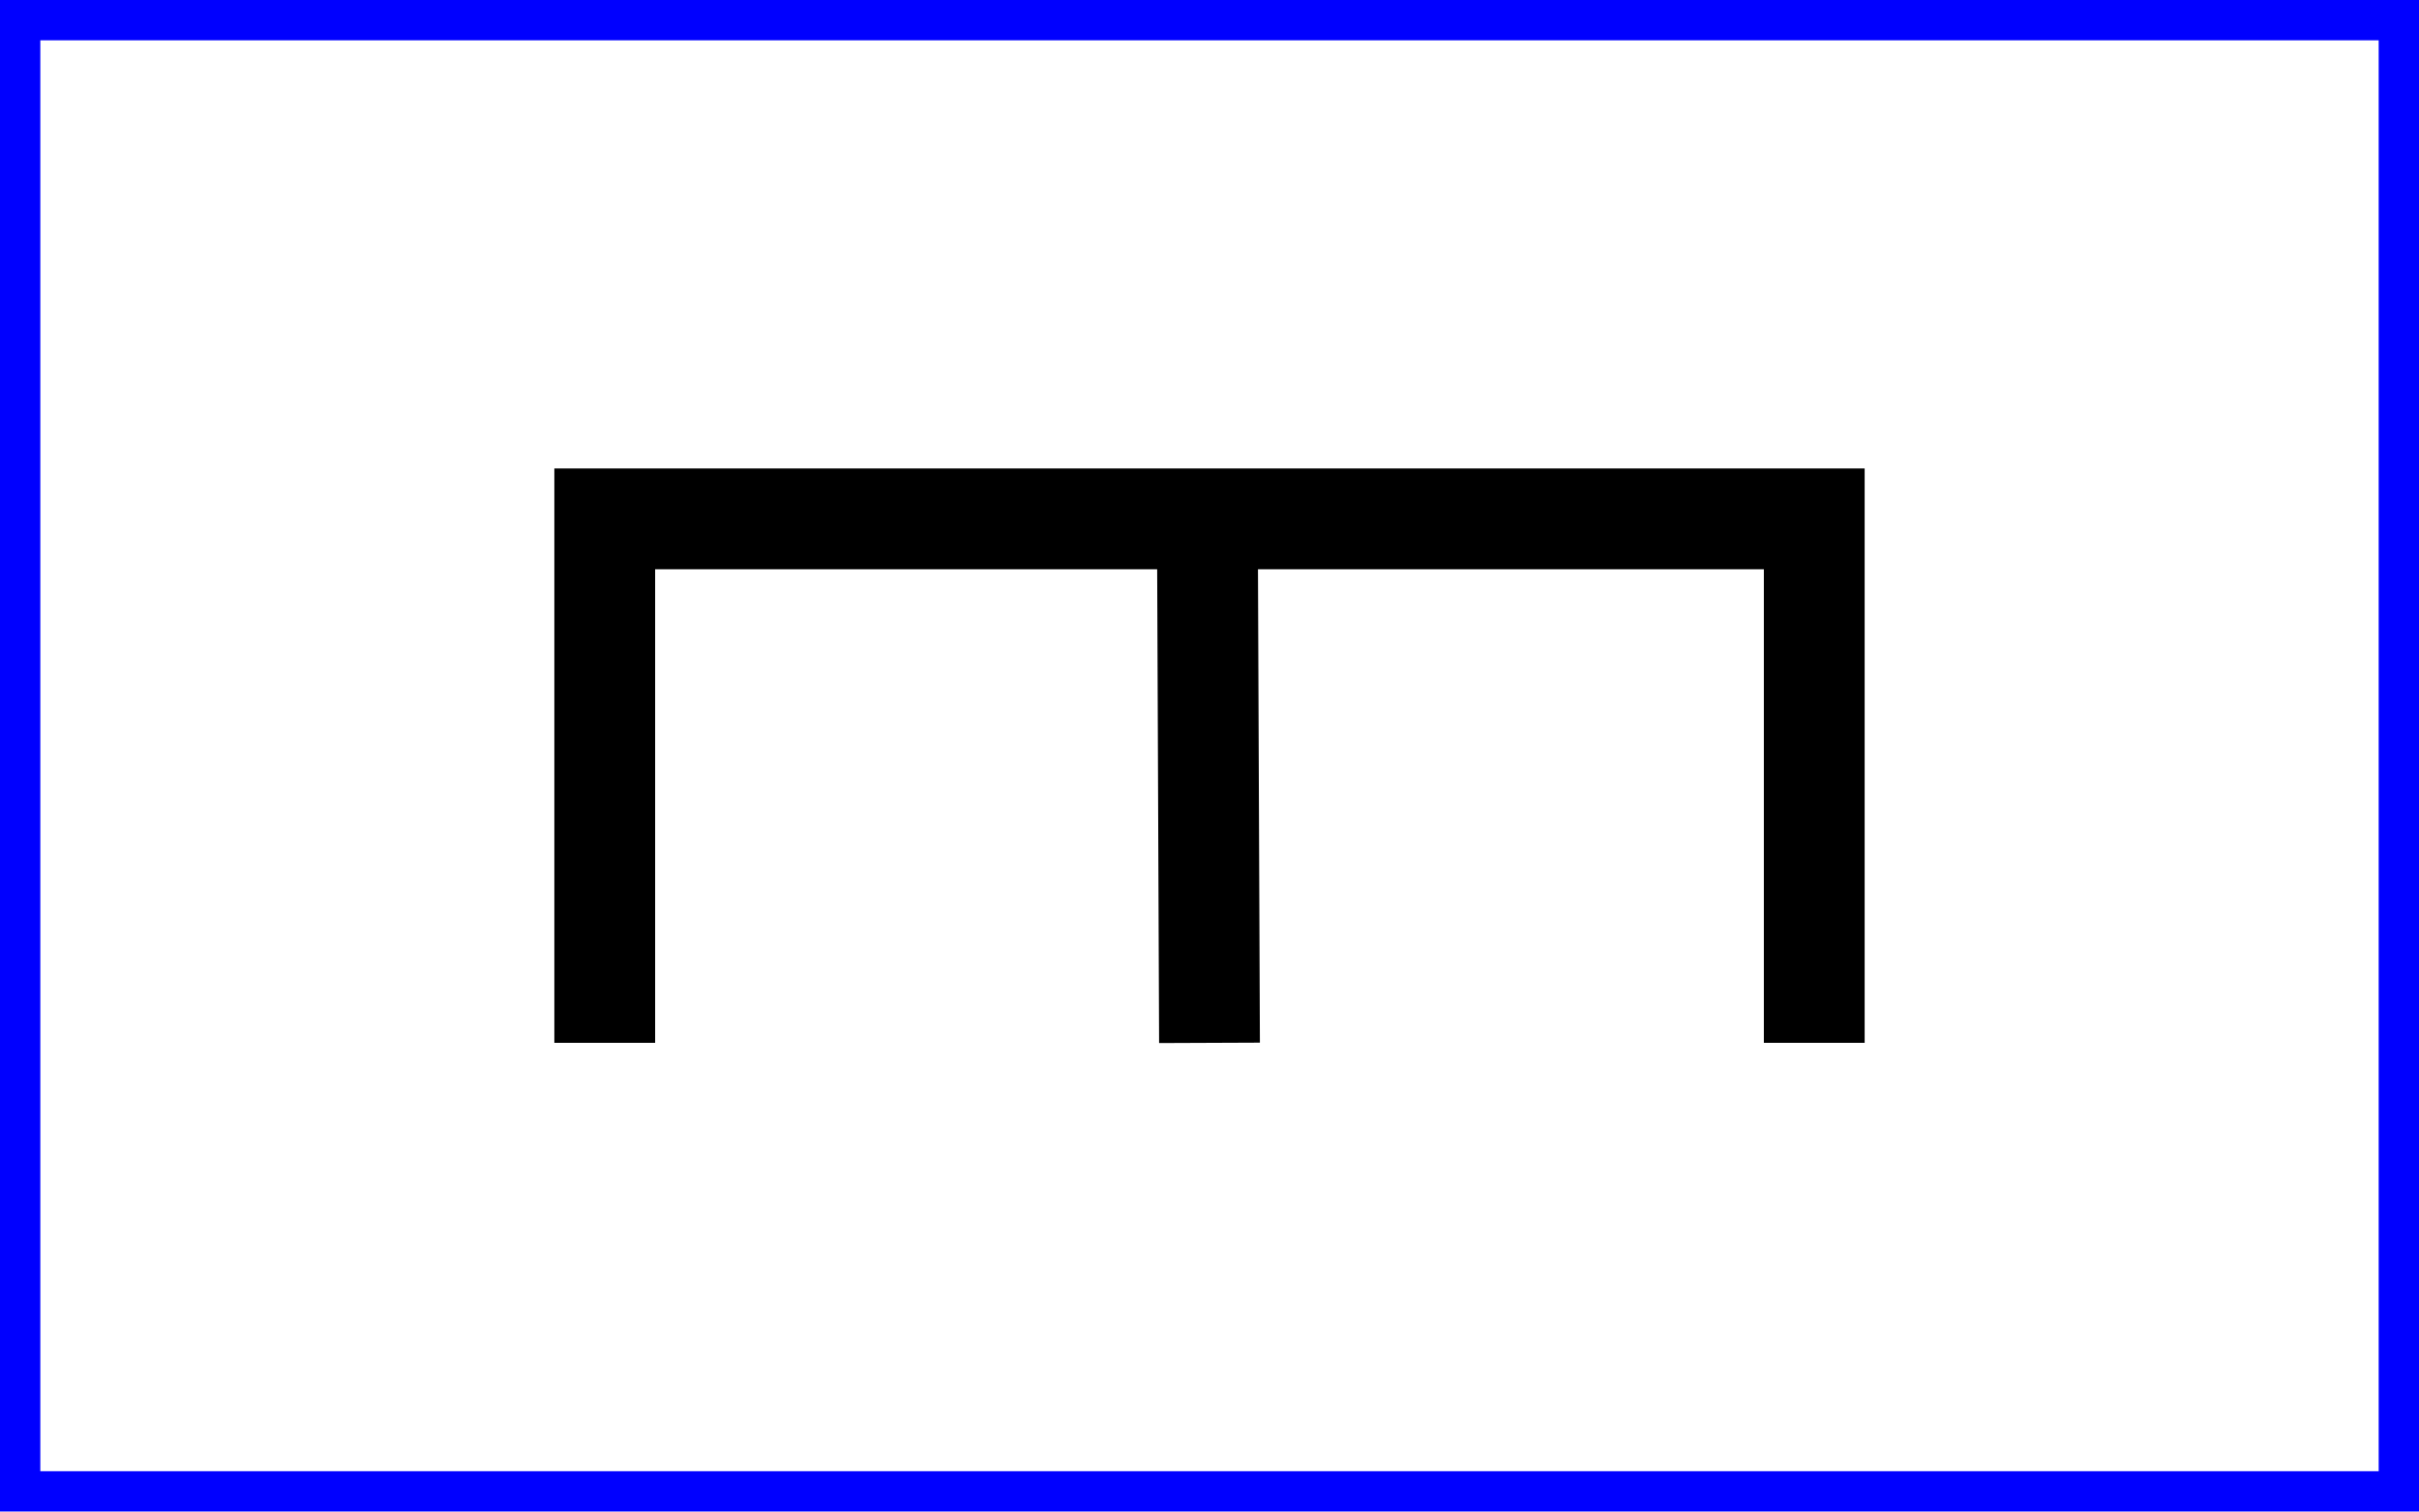
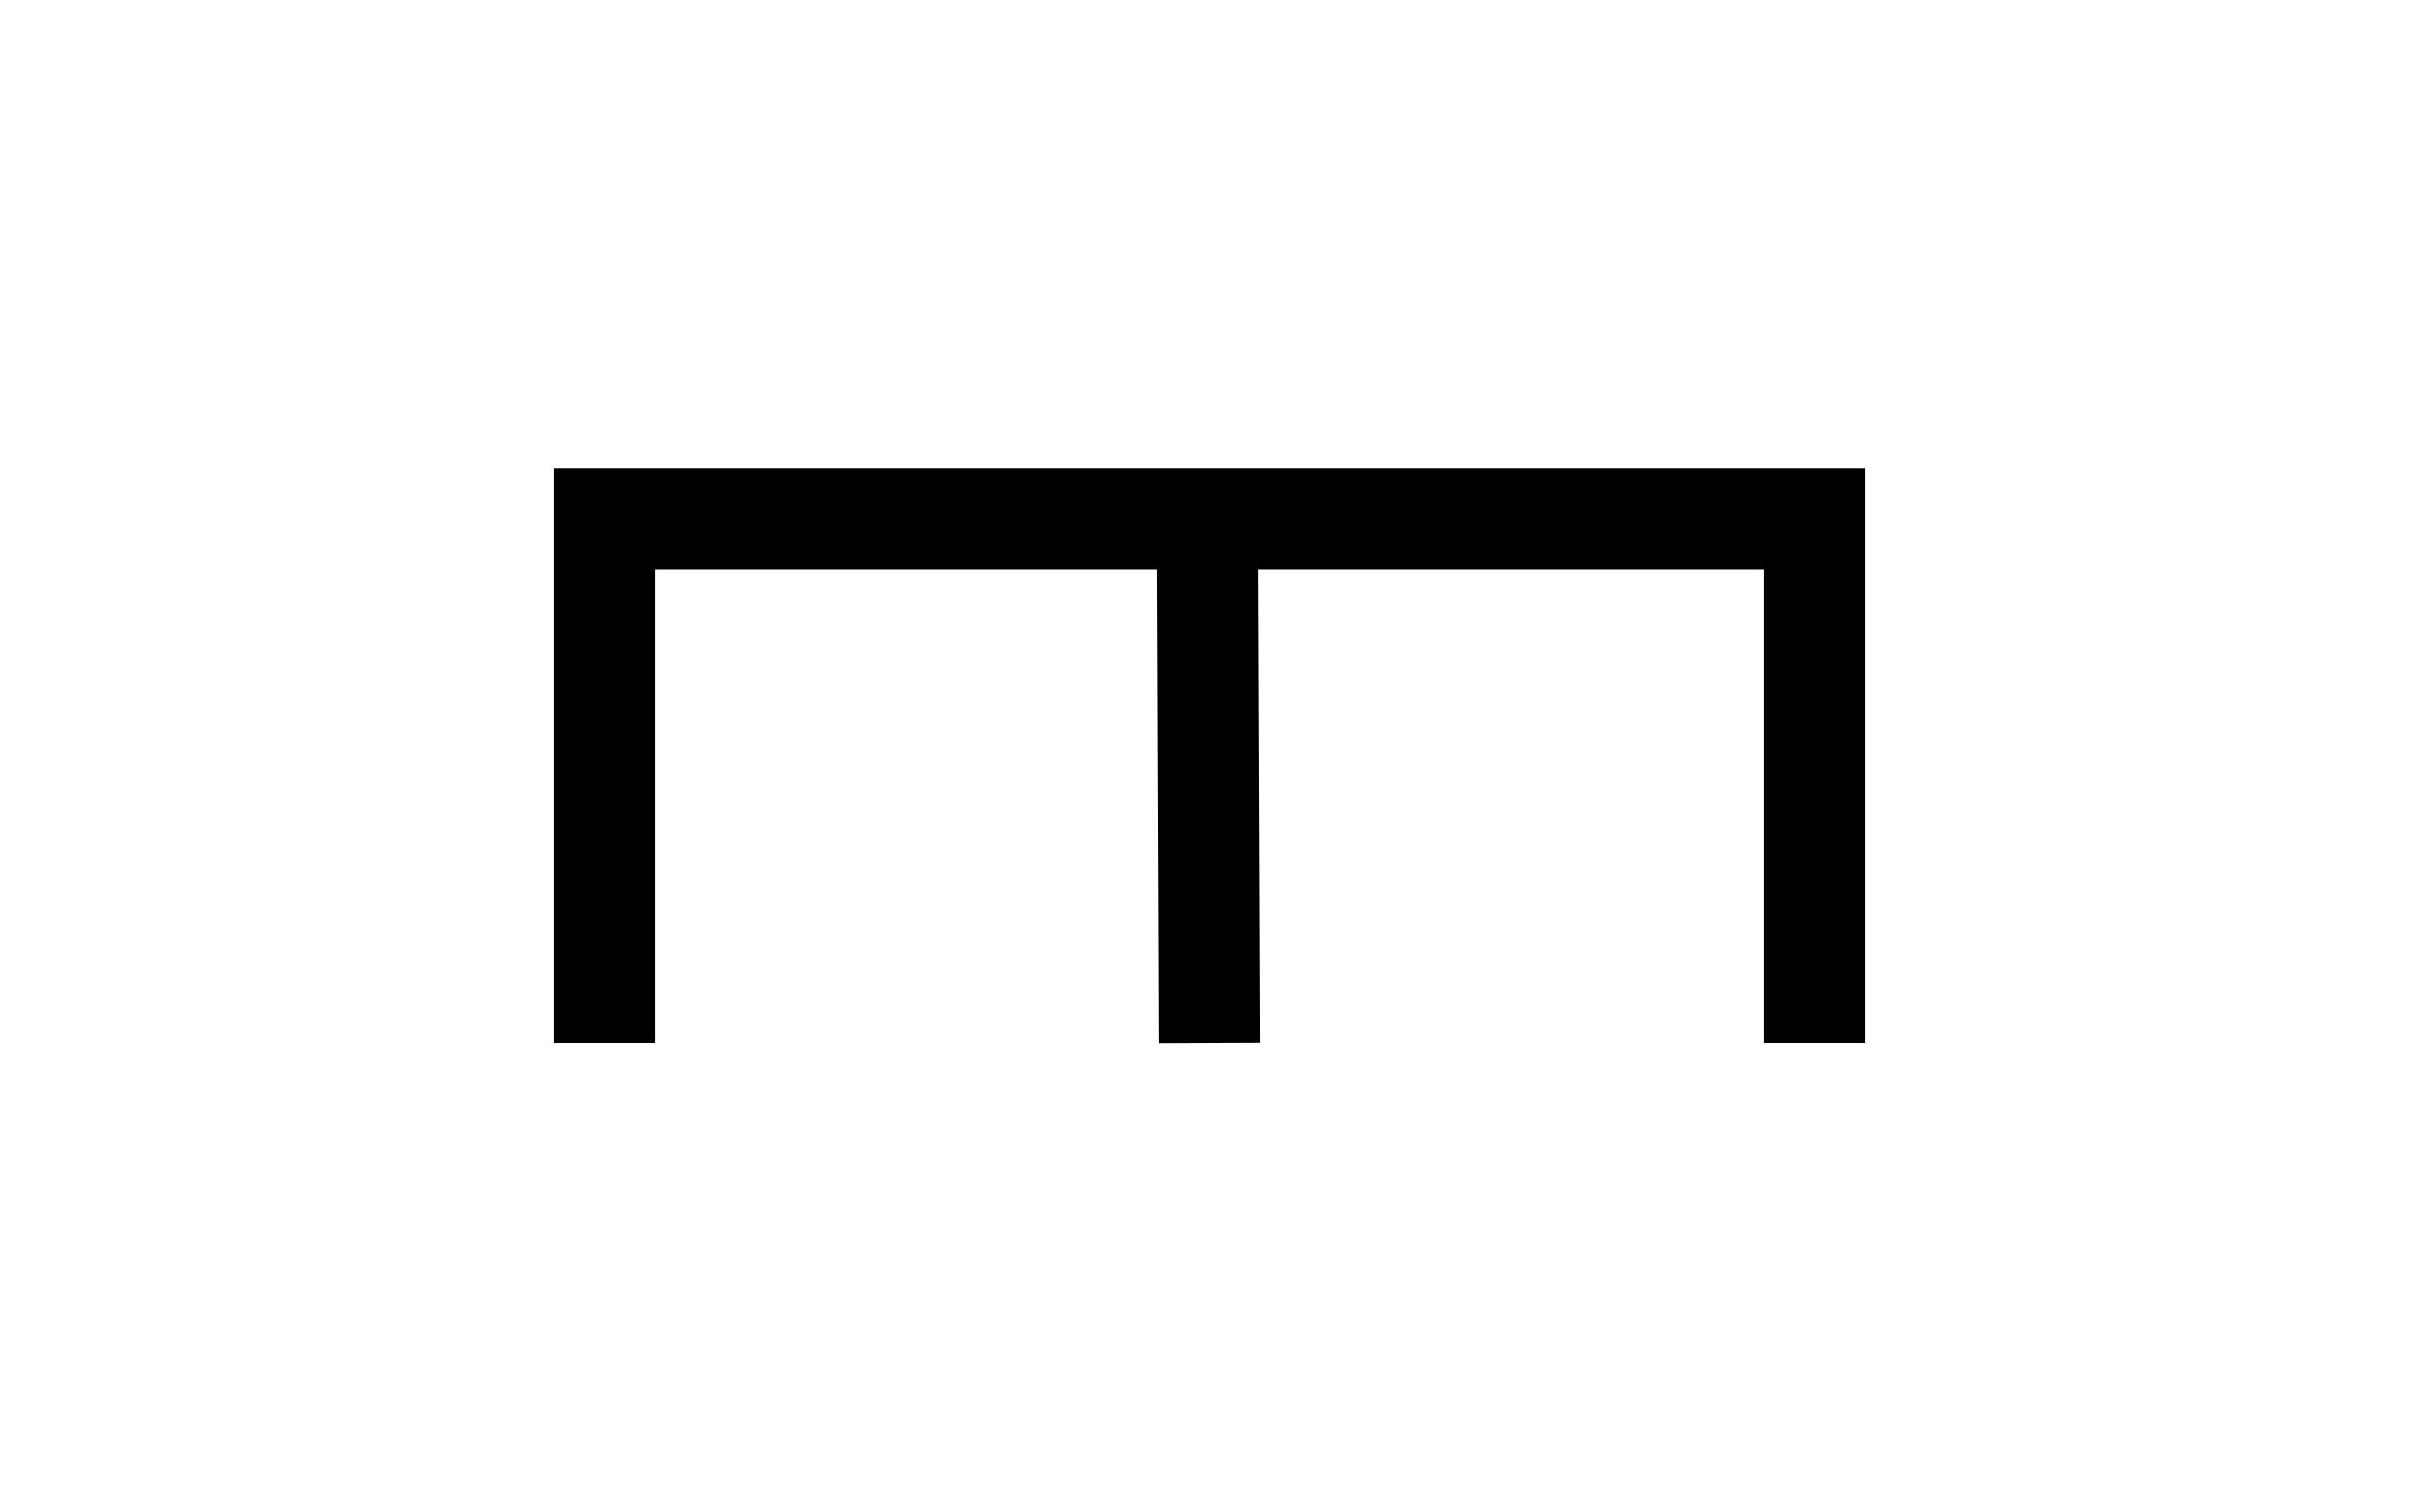
<svg xmlns="http://www.w3.org/2000/svg" id="NATO Map Symbol" height="375" width="600">
  <path id="Engr" style="fill:none;fill-rule:evenodd;stroke:#000000;stroke-width:25;stroke-linecap:butt;stroke-linejoin:miter;stroke-miterlimit:4" d="M 300,258.725 299.472,129.023 M 150,258.725 v -130 h 150 150 v 130" />
-   <path id="Friendly Frame" d="M 5,5 H 595 V 370 H 5 Z" style="fill:none;stroke:#0000ff;stroke-width:10;stroke-linejoin:miter;stroke-miterlimit:4" />
</svg>
